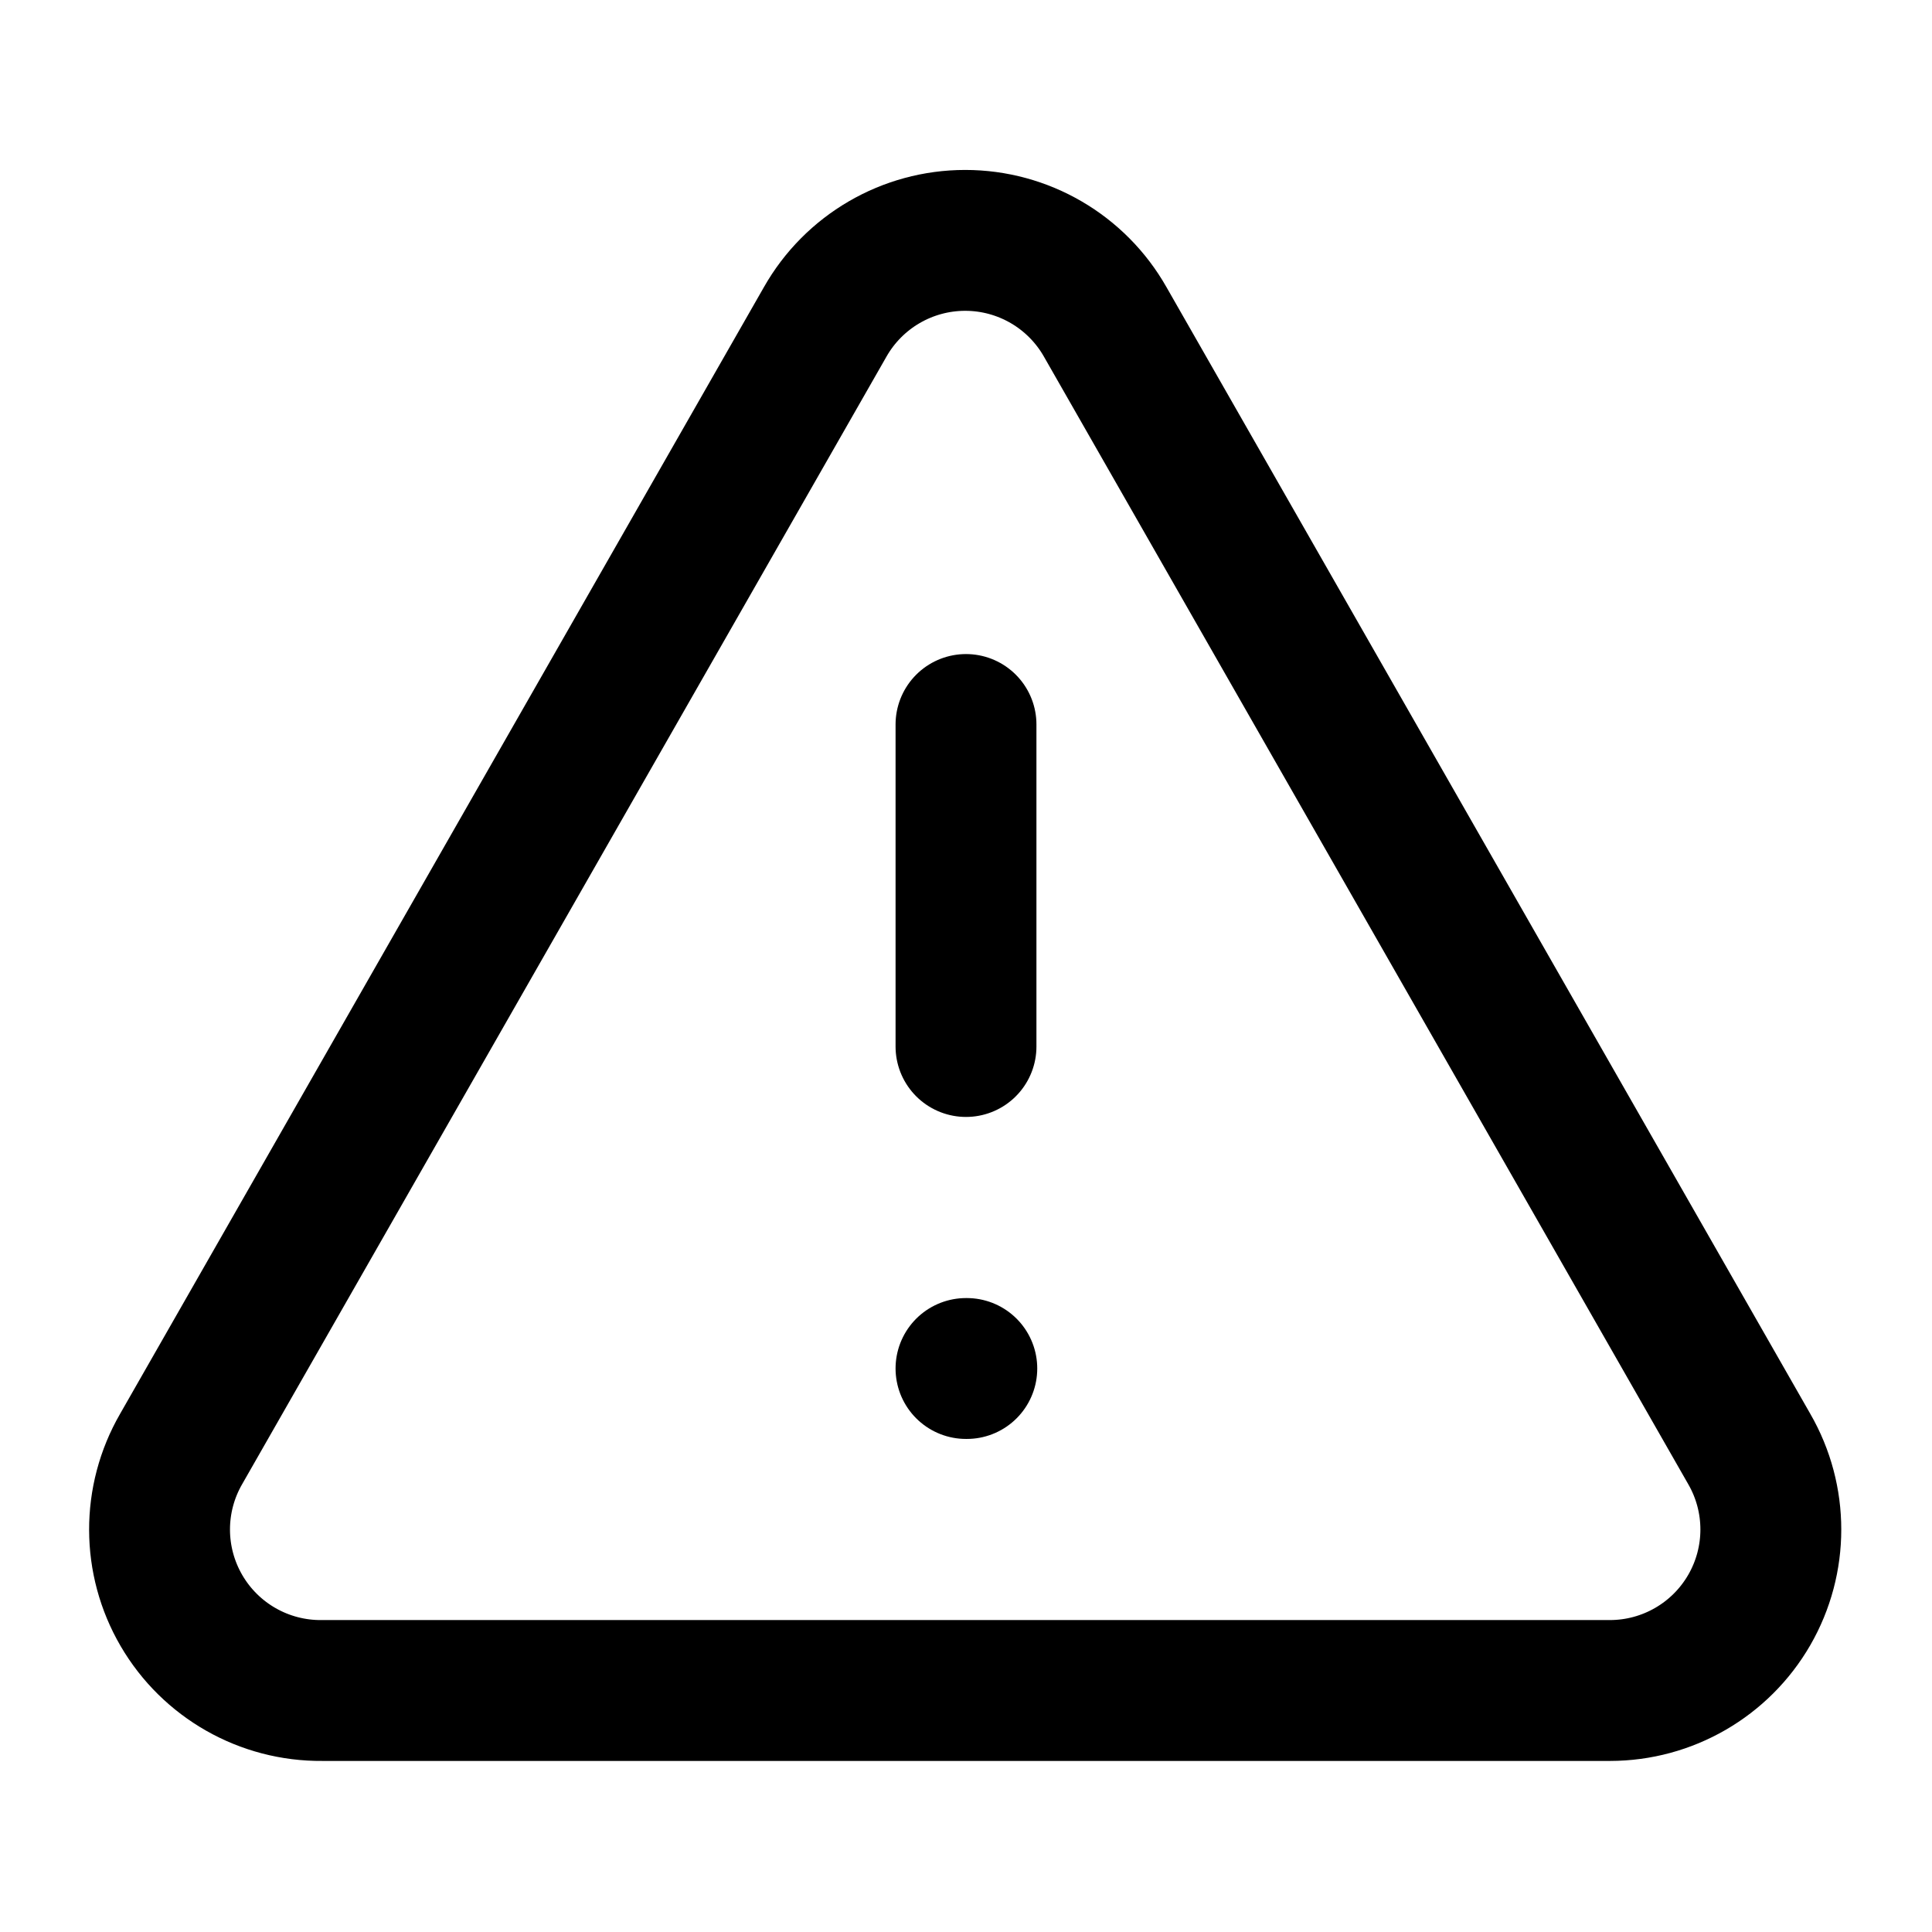
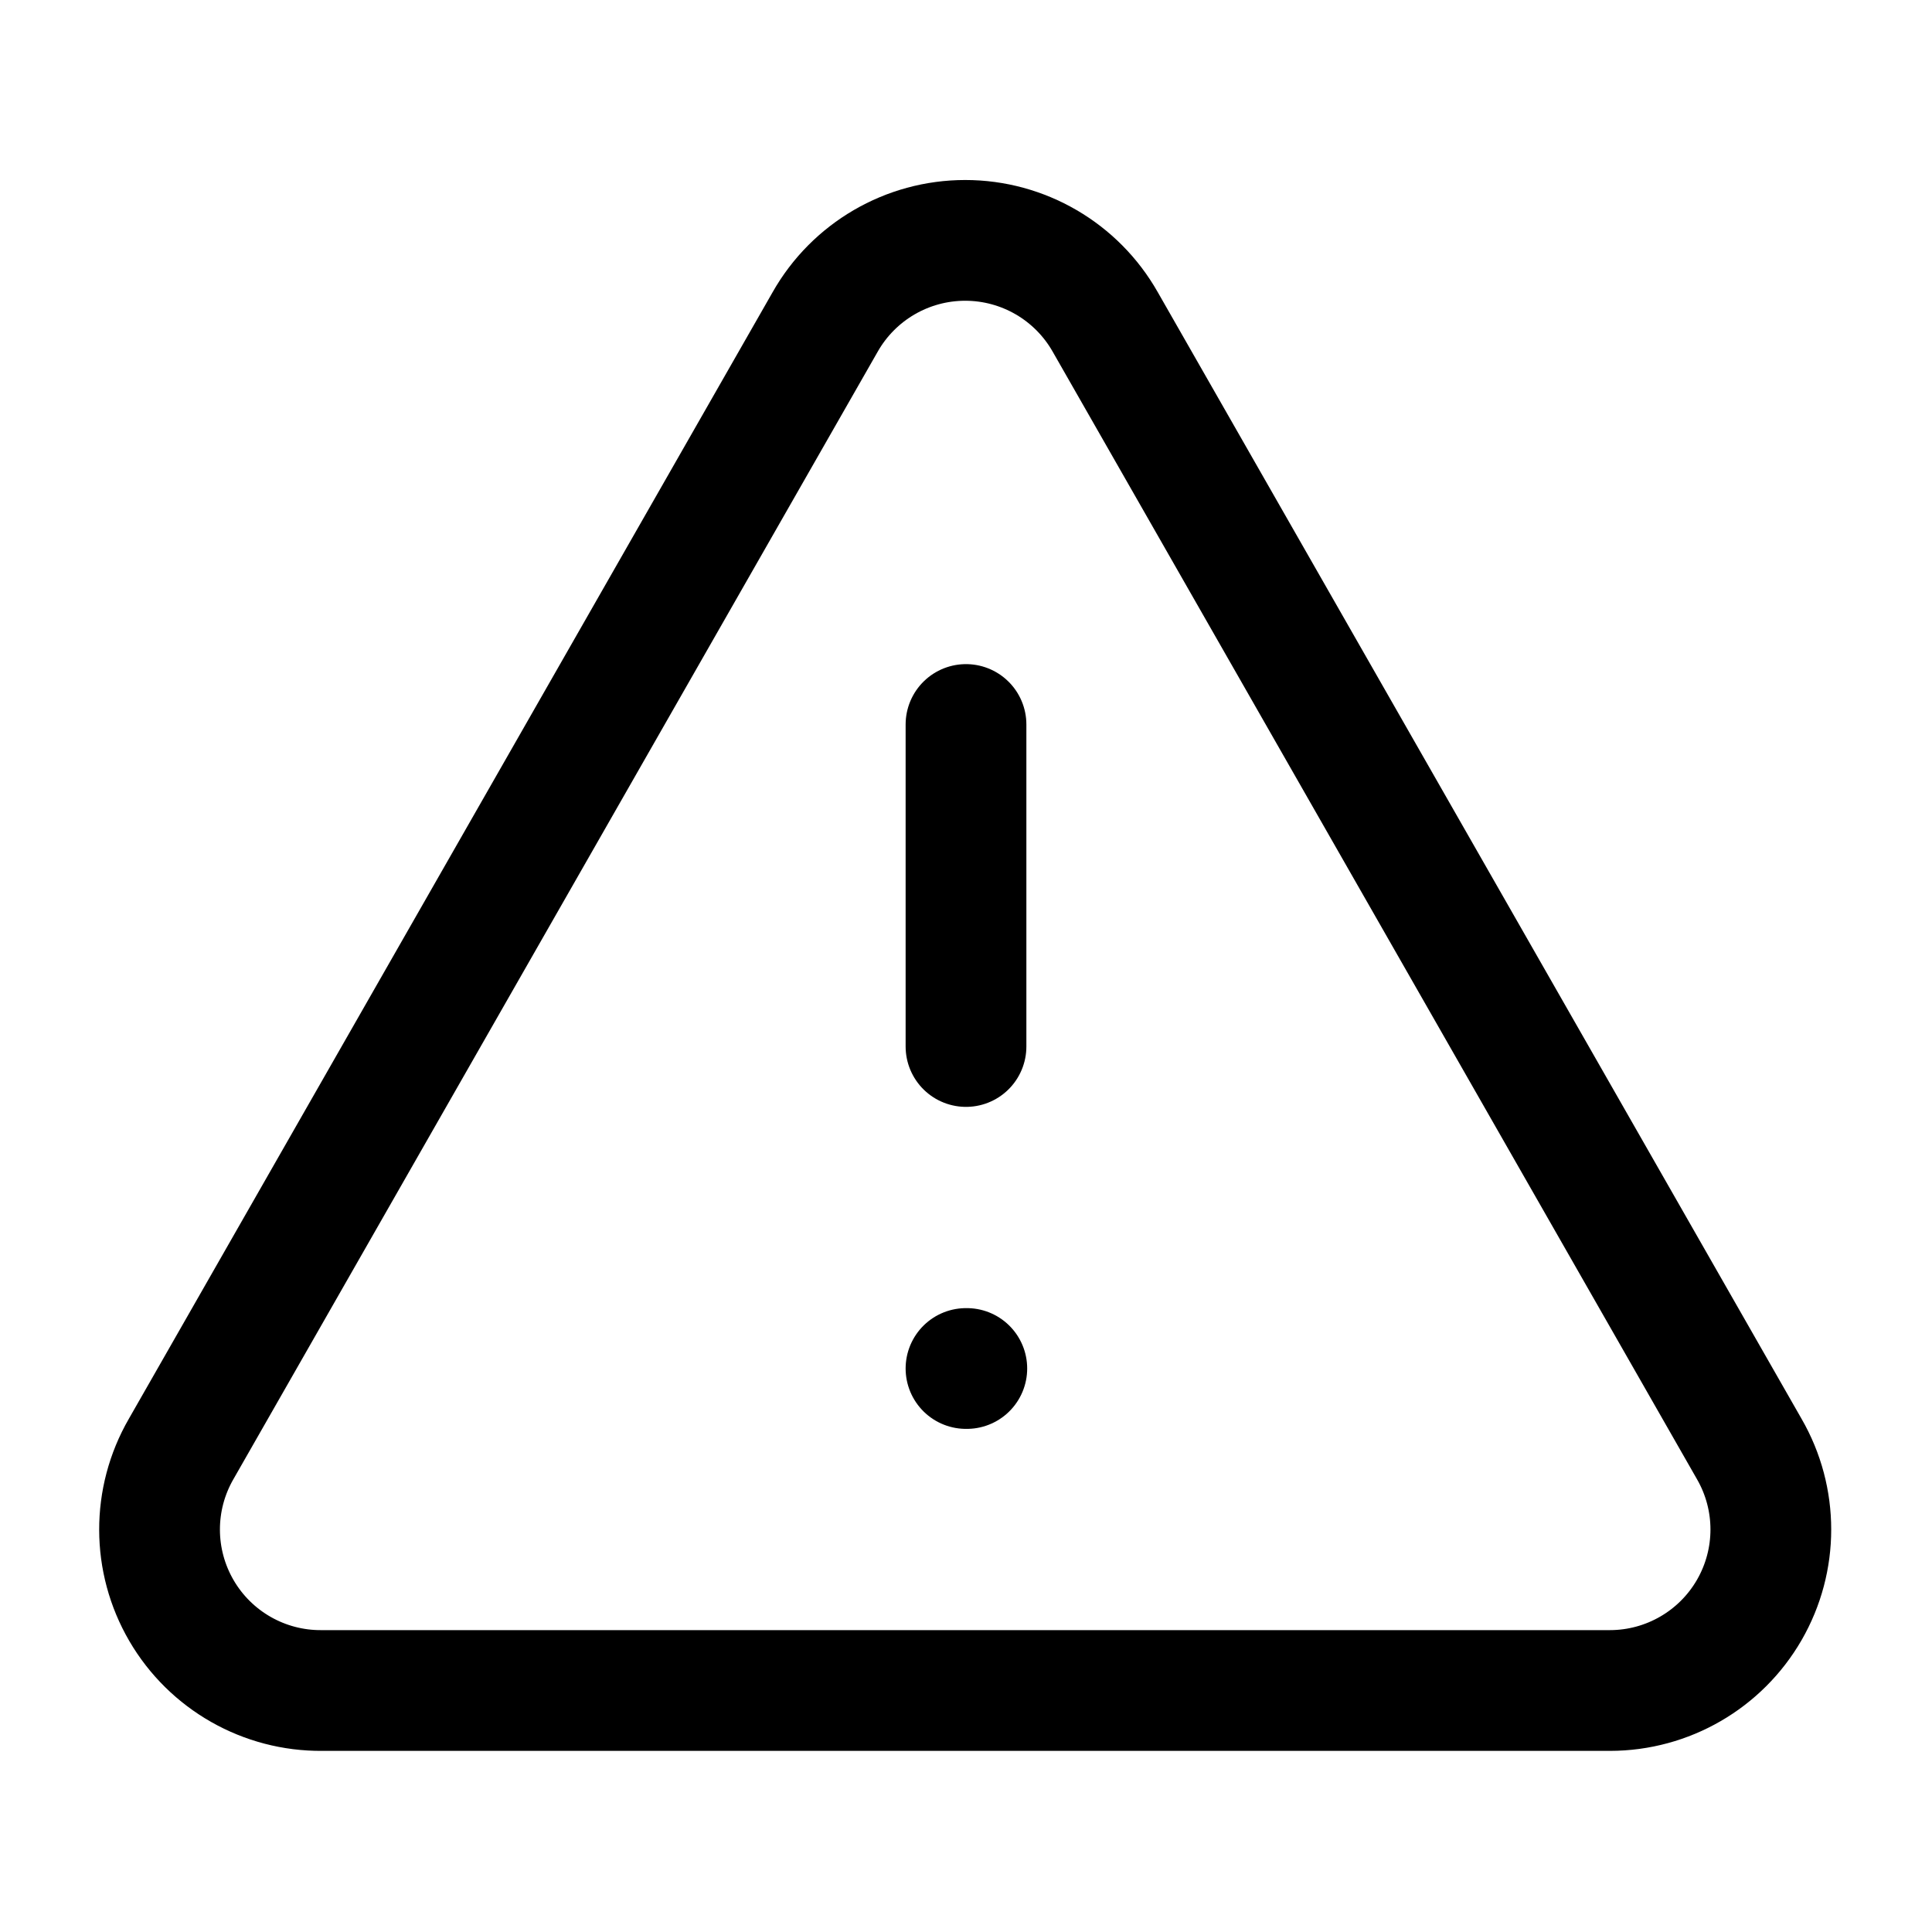
- <svg xmlns="http://www.w3.org/2000/svg" width="24" height="24" viewBox="0 0 24 24" fill="none" stroke="currentColor" stroke-width="1.75" stroke-linecap="round" stroke-linejoin="round">
+ <svg xmlns="http://www.w3.org/2000/svg" viewBox="0 0 24 24" fill="none" stroke="currentColor" stroke-width="1.5" stroke-linecap="round" stroke-linejoin="round">
  <path d="m21.73 18-8-14a2 2 0 0 0-3.48 0l-8 14A2 2 0 0 0 4 21h16a2 2 0 0 0 1.73-3Z" />
  <line x1="12" y1="9" x2="12" y2="13" />
  <line x1="12" y1="17" x2="12.01" y2="17" />
</svg>
